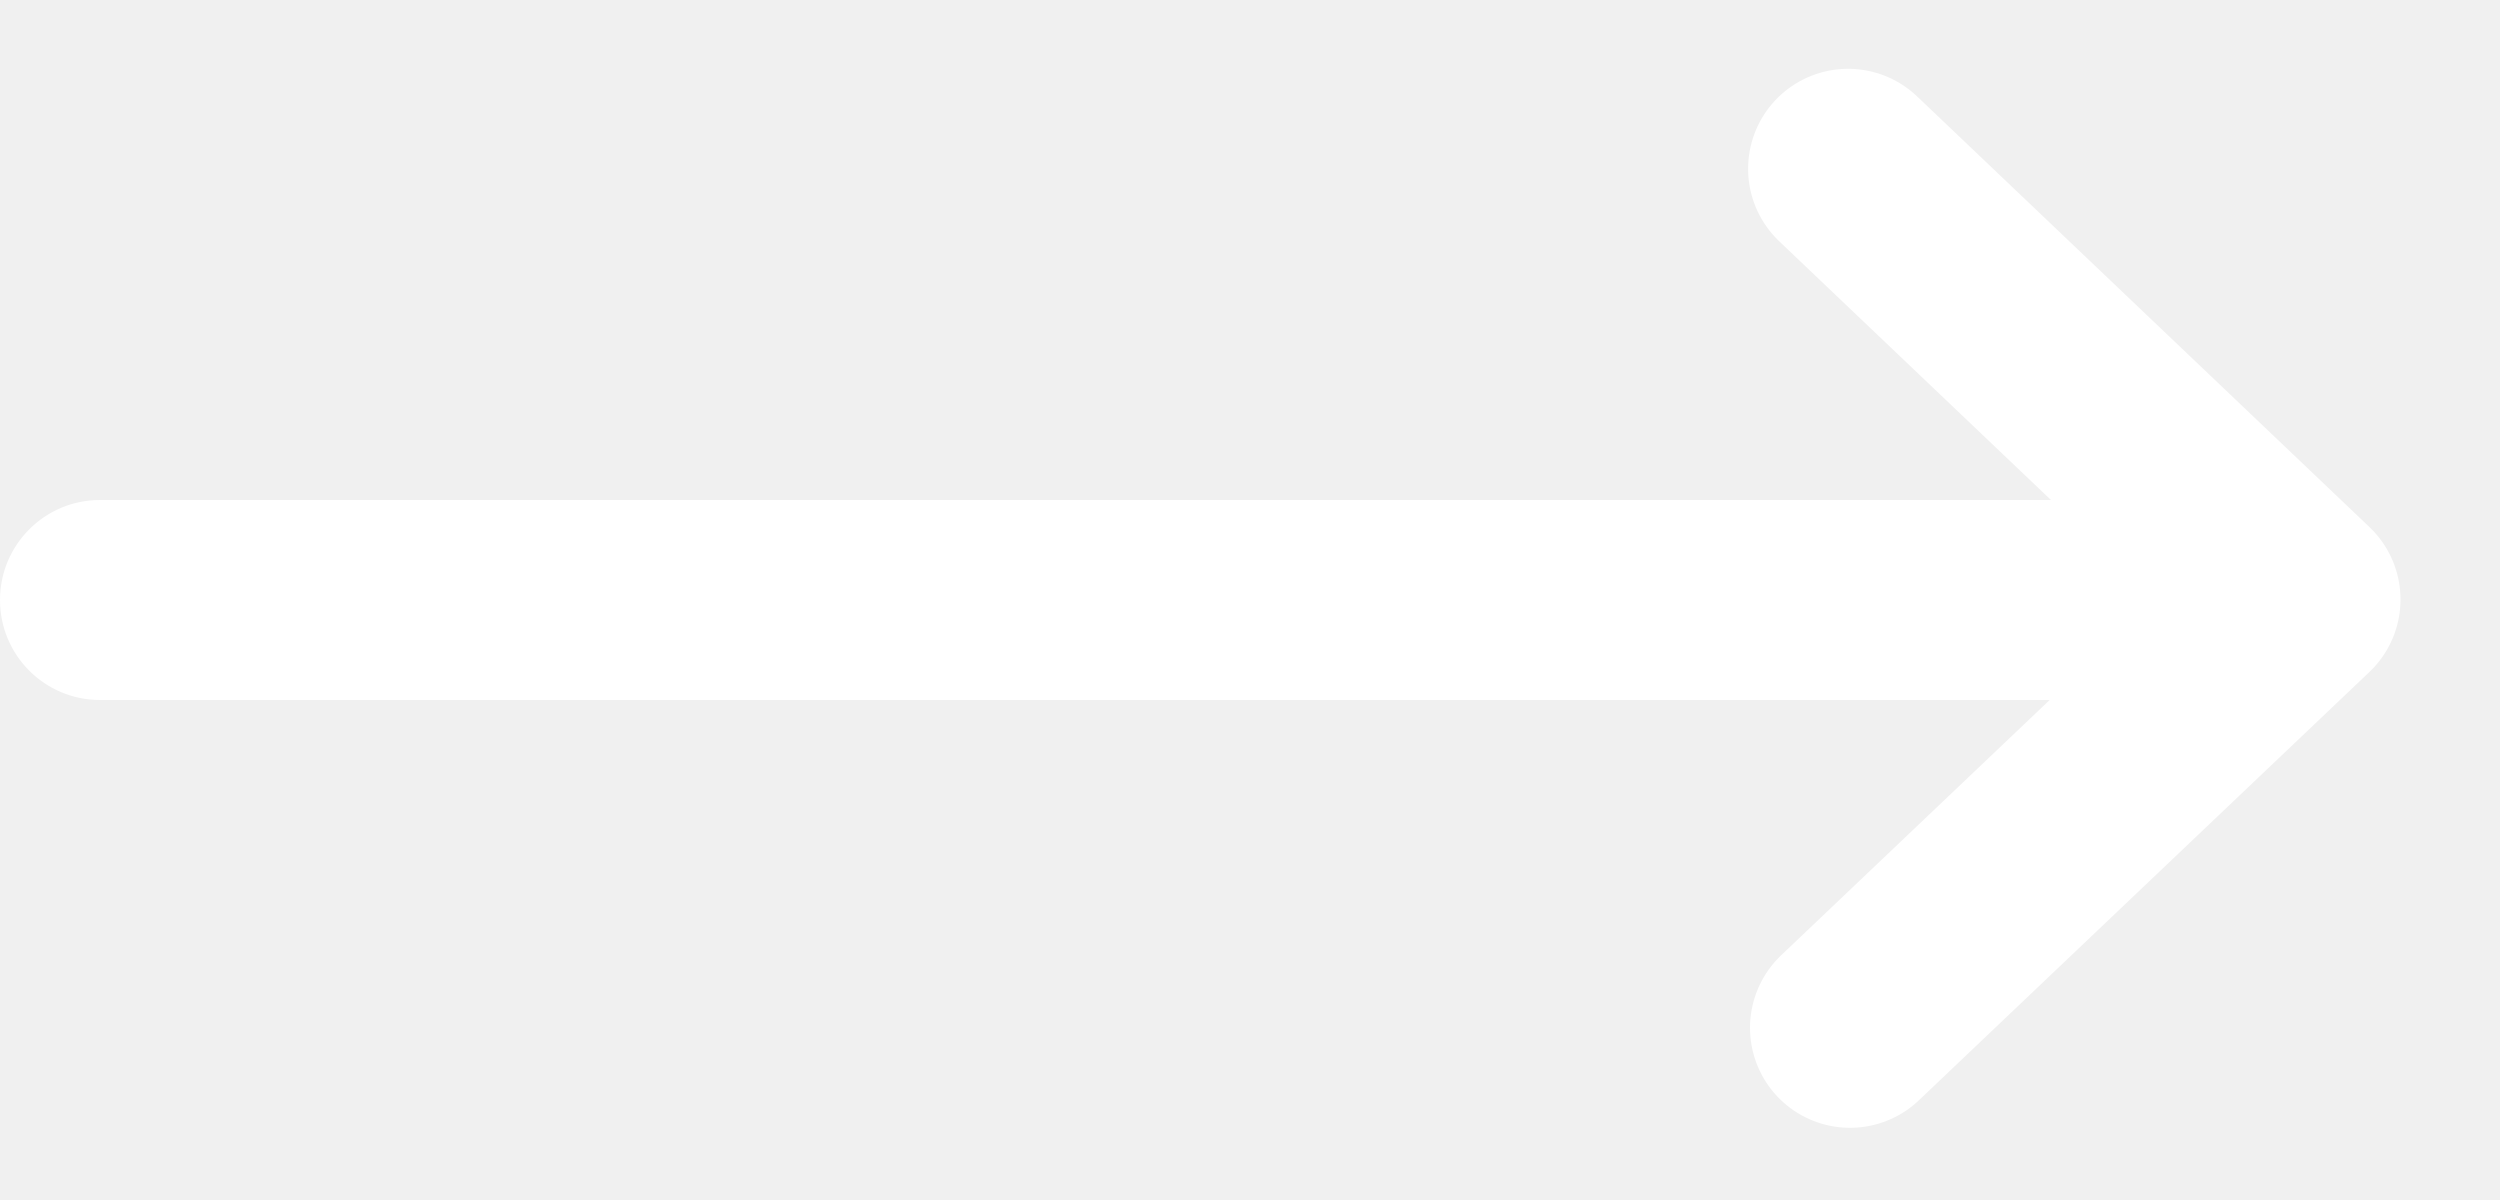
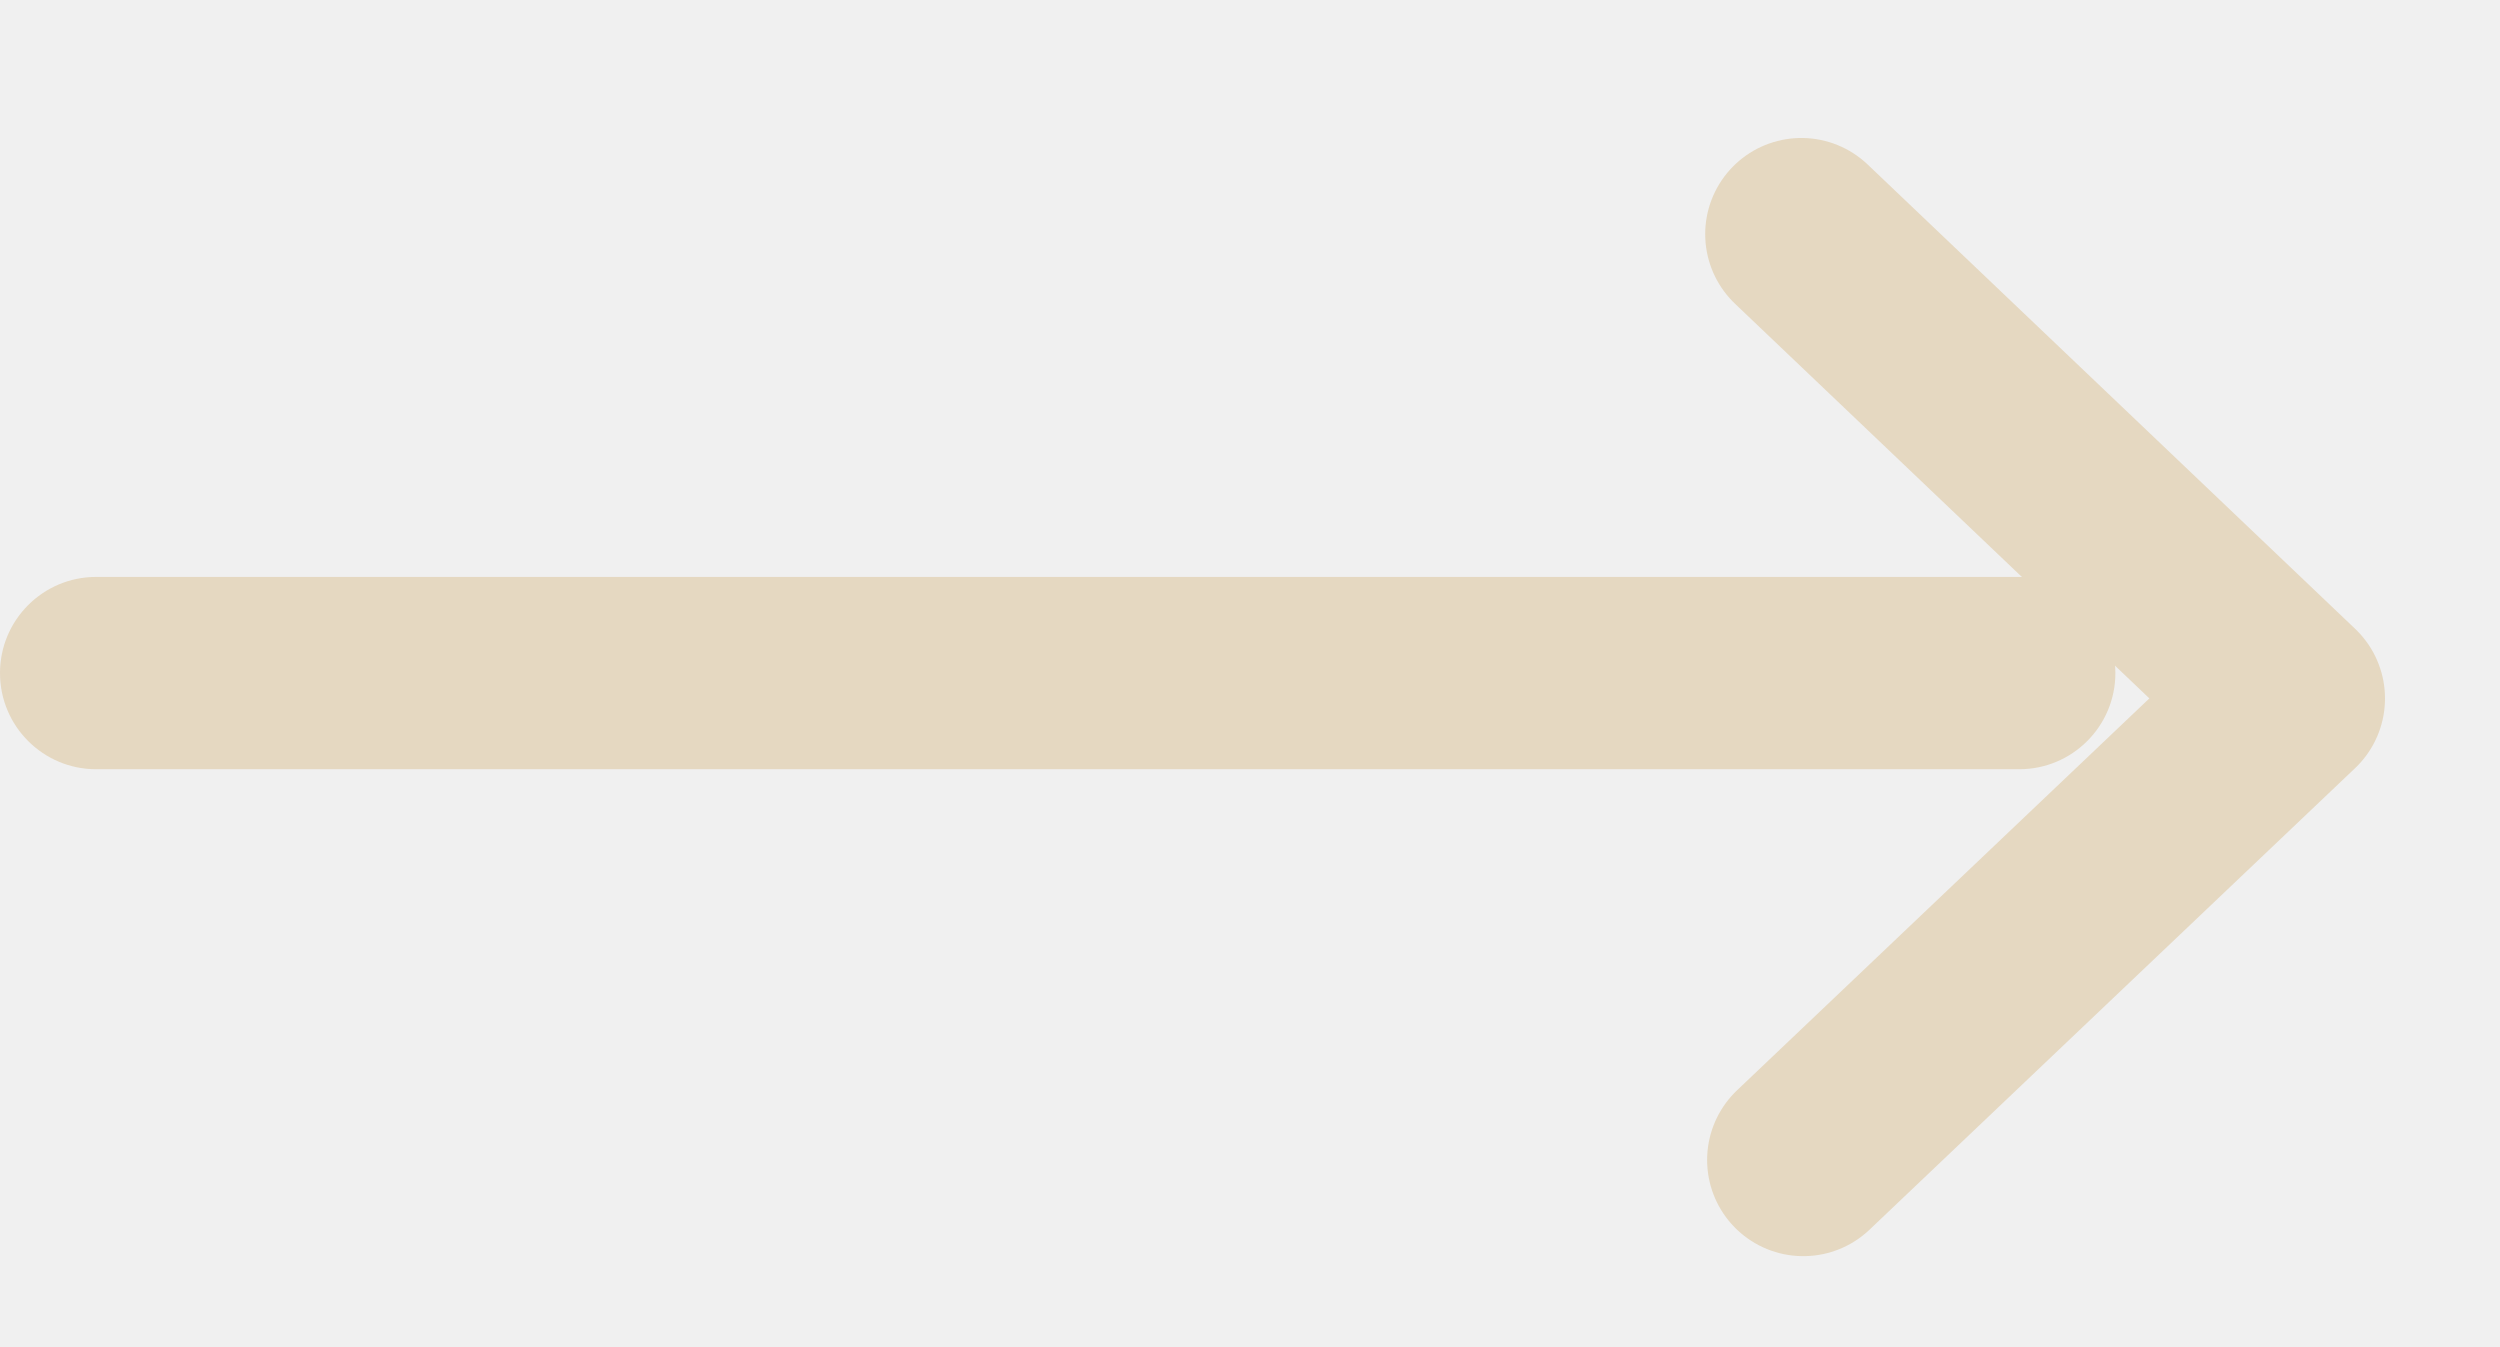
- <svg xmlns="http://www.w3.org/2000/svg" width="25" height="12" viewBox="0 0 25 12">
+ <svg xmlns="http://www.w3.org/2000/svg" width="26" height="14" viewBox="0 0 26 14">
  <g fill="none" fill-rule="evenodd">
-     <path d="M1 5h20a1 1 0 0 1 0 2H1a1 1 0 1 1 0-2z" fill="#FFF" />
-     <path stroke="#FFF" stroke-width="2" stroke-linecap="round" stroke-linejoin="round" d="m18.481 1.688 4.524 4.307-4.505 4.283" />
+     <path d="M1 6h20a1 1 0 0 1 0 2H1a1 1 0 1 1 0-2z" fill="#E5D8C1" />
+     <path stroke="#E5D8C1" stroke-width="2" stroke-linecap="round" stroke-linejoin="round" d="m18.734 2.435 5.07 4.829-5.05 4.8" />
  </g>
</svg>
